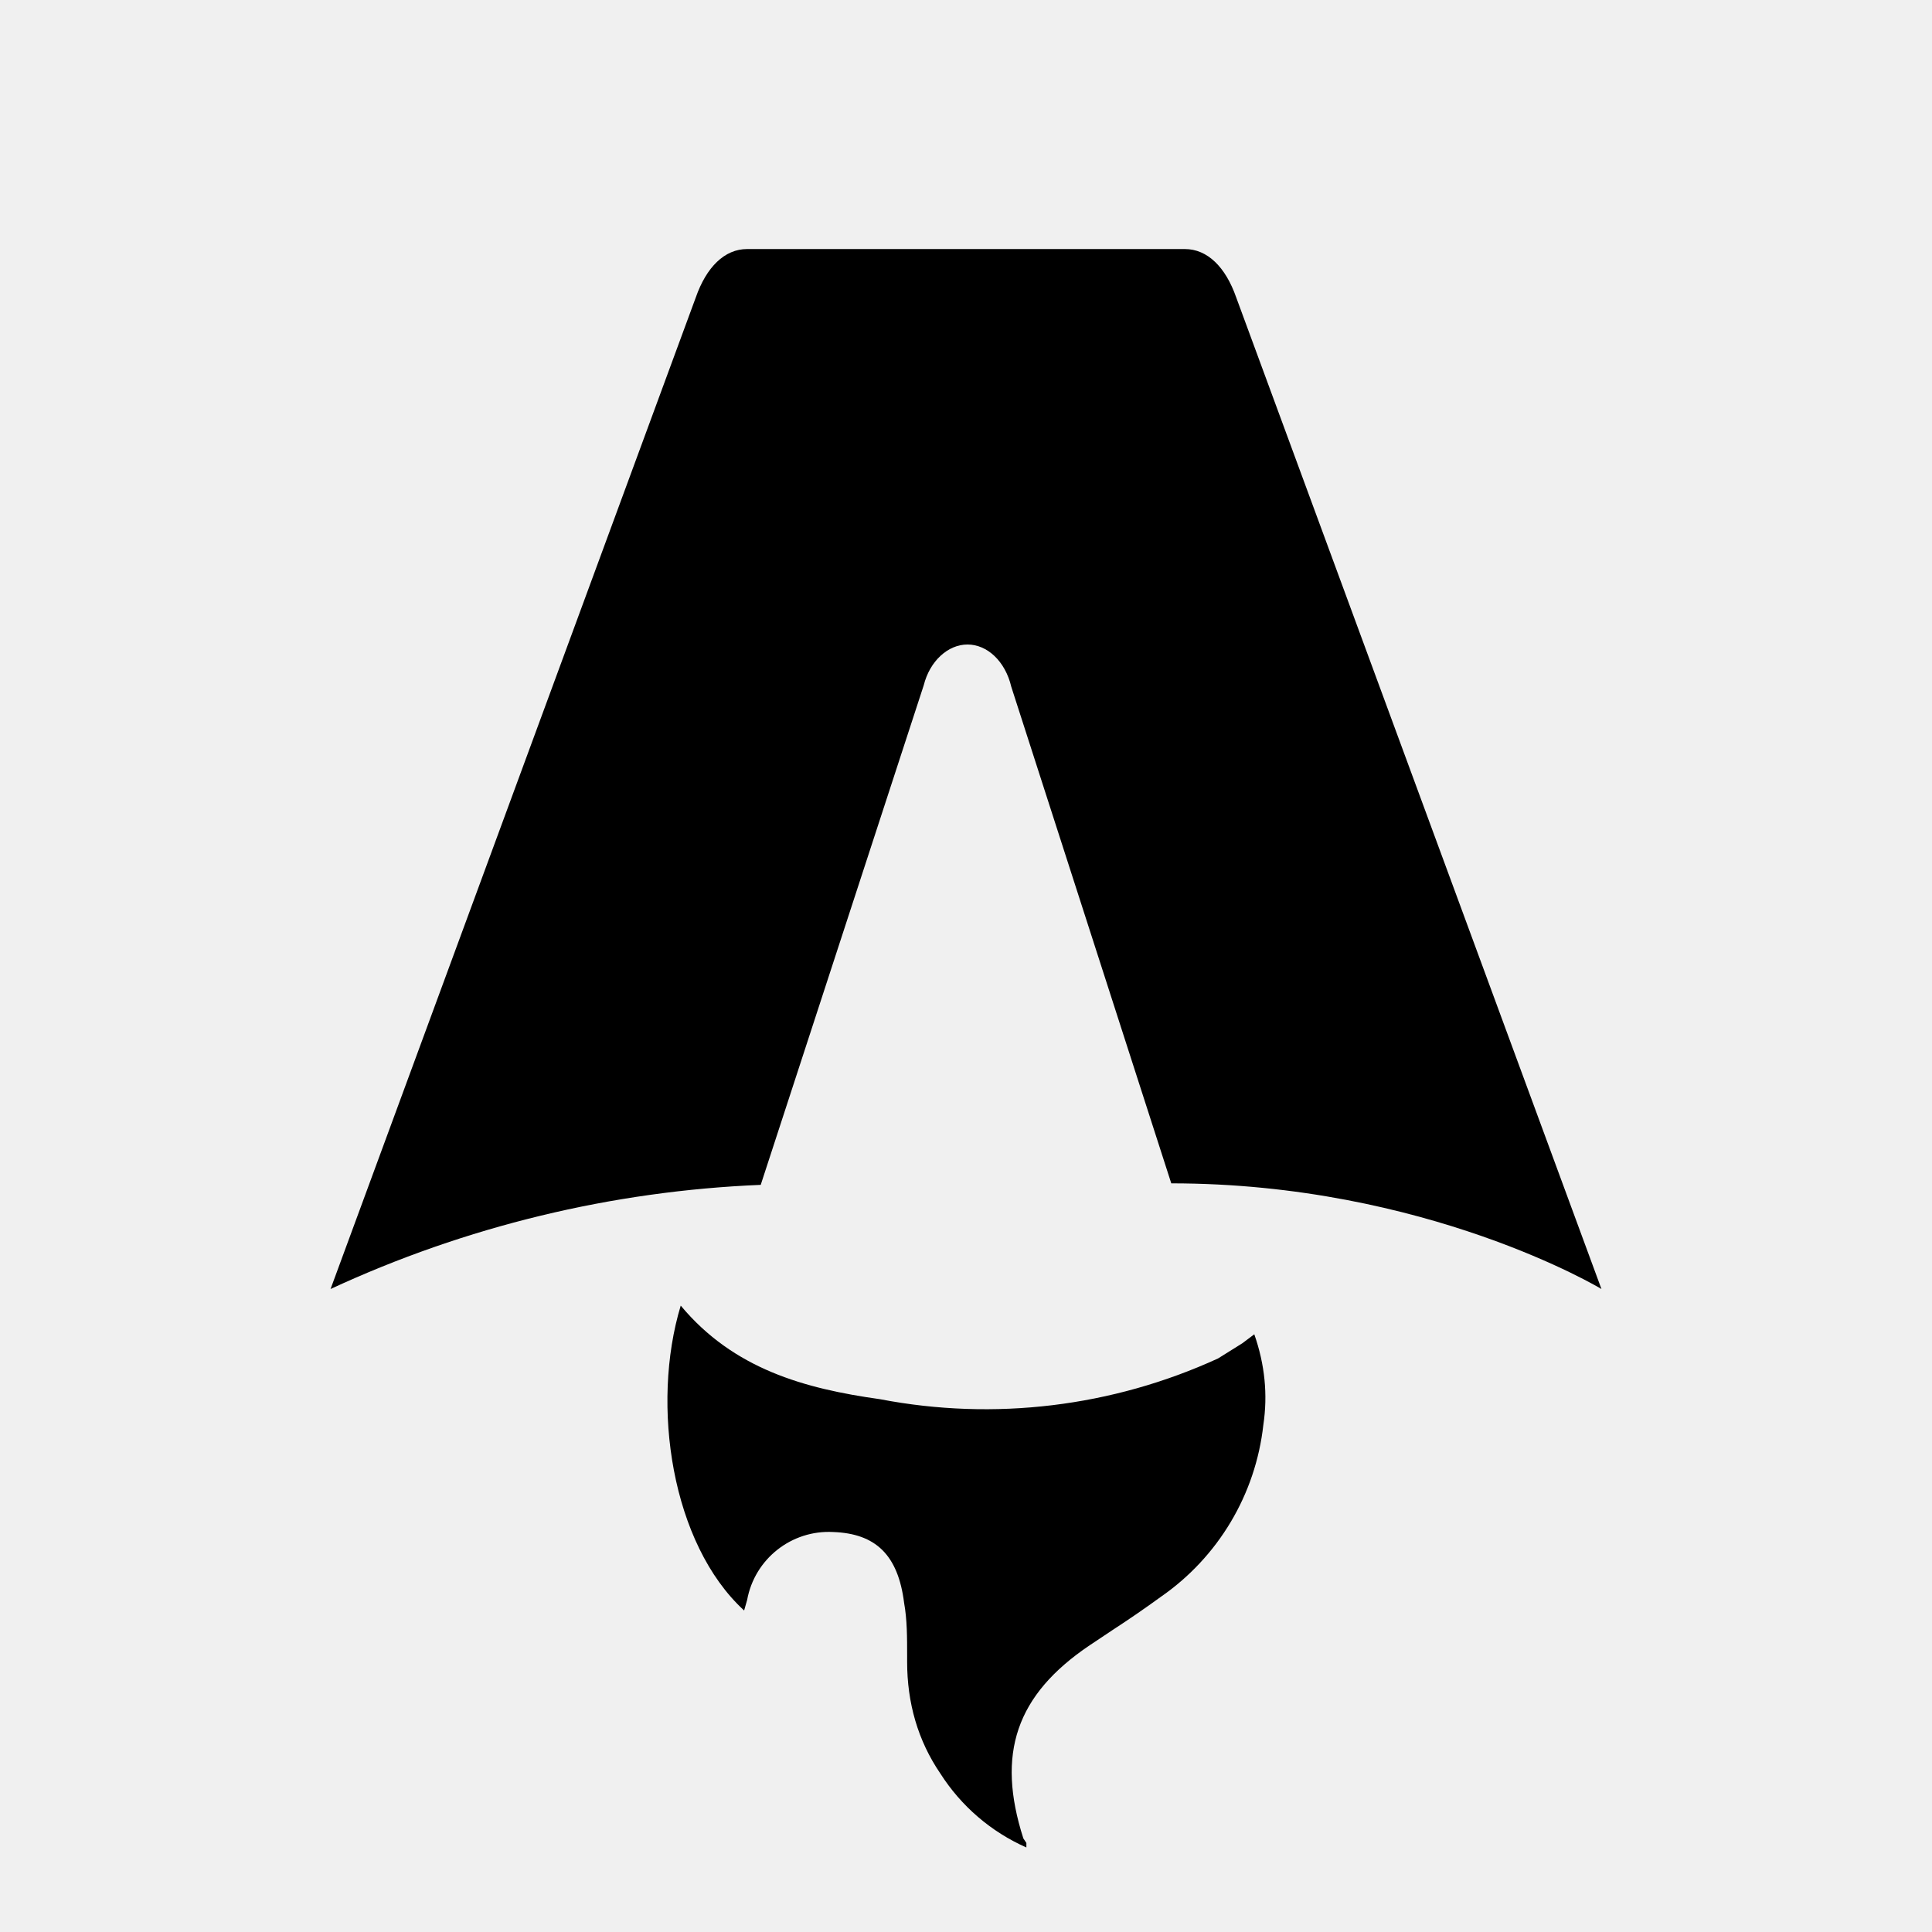
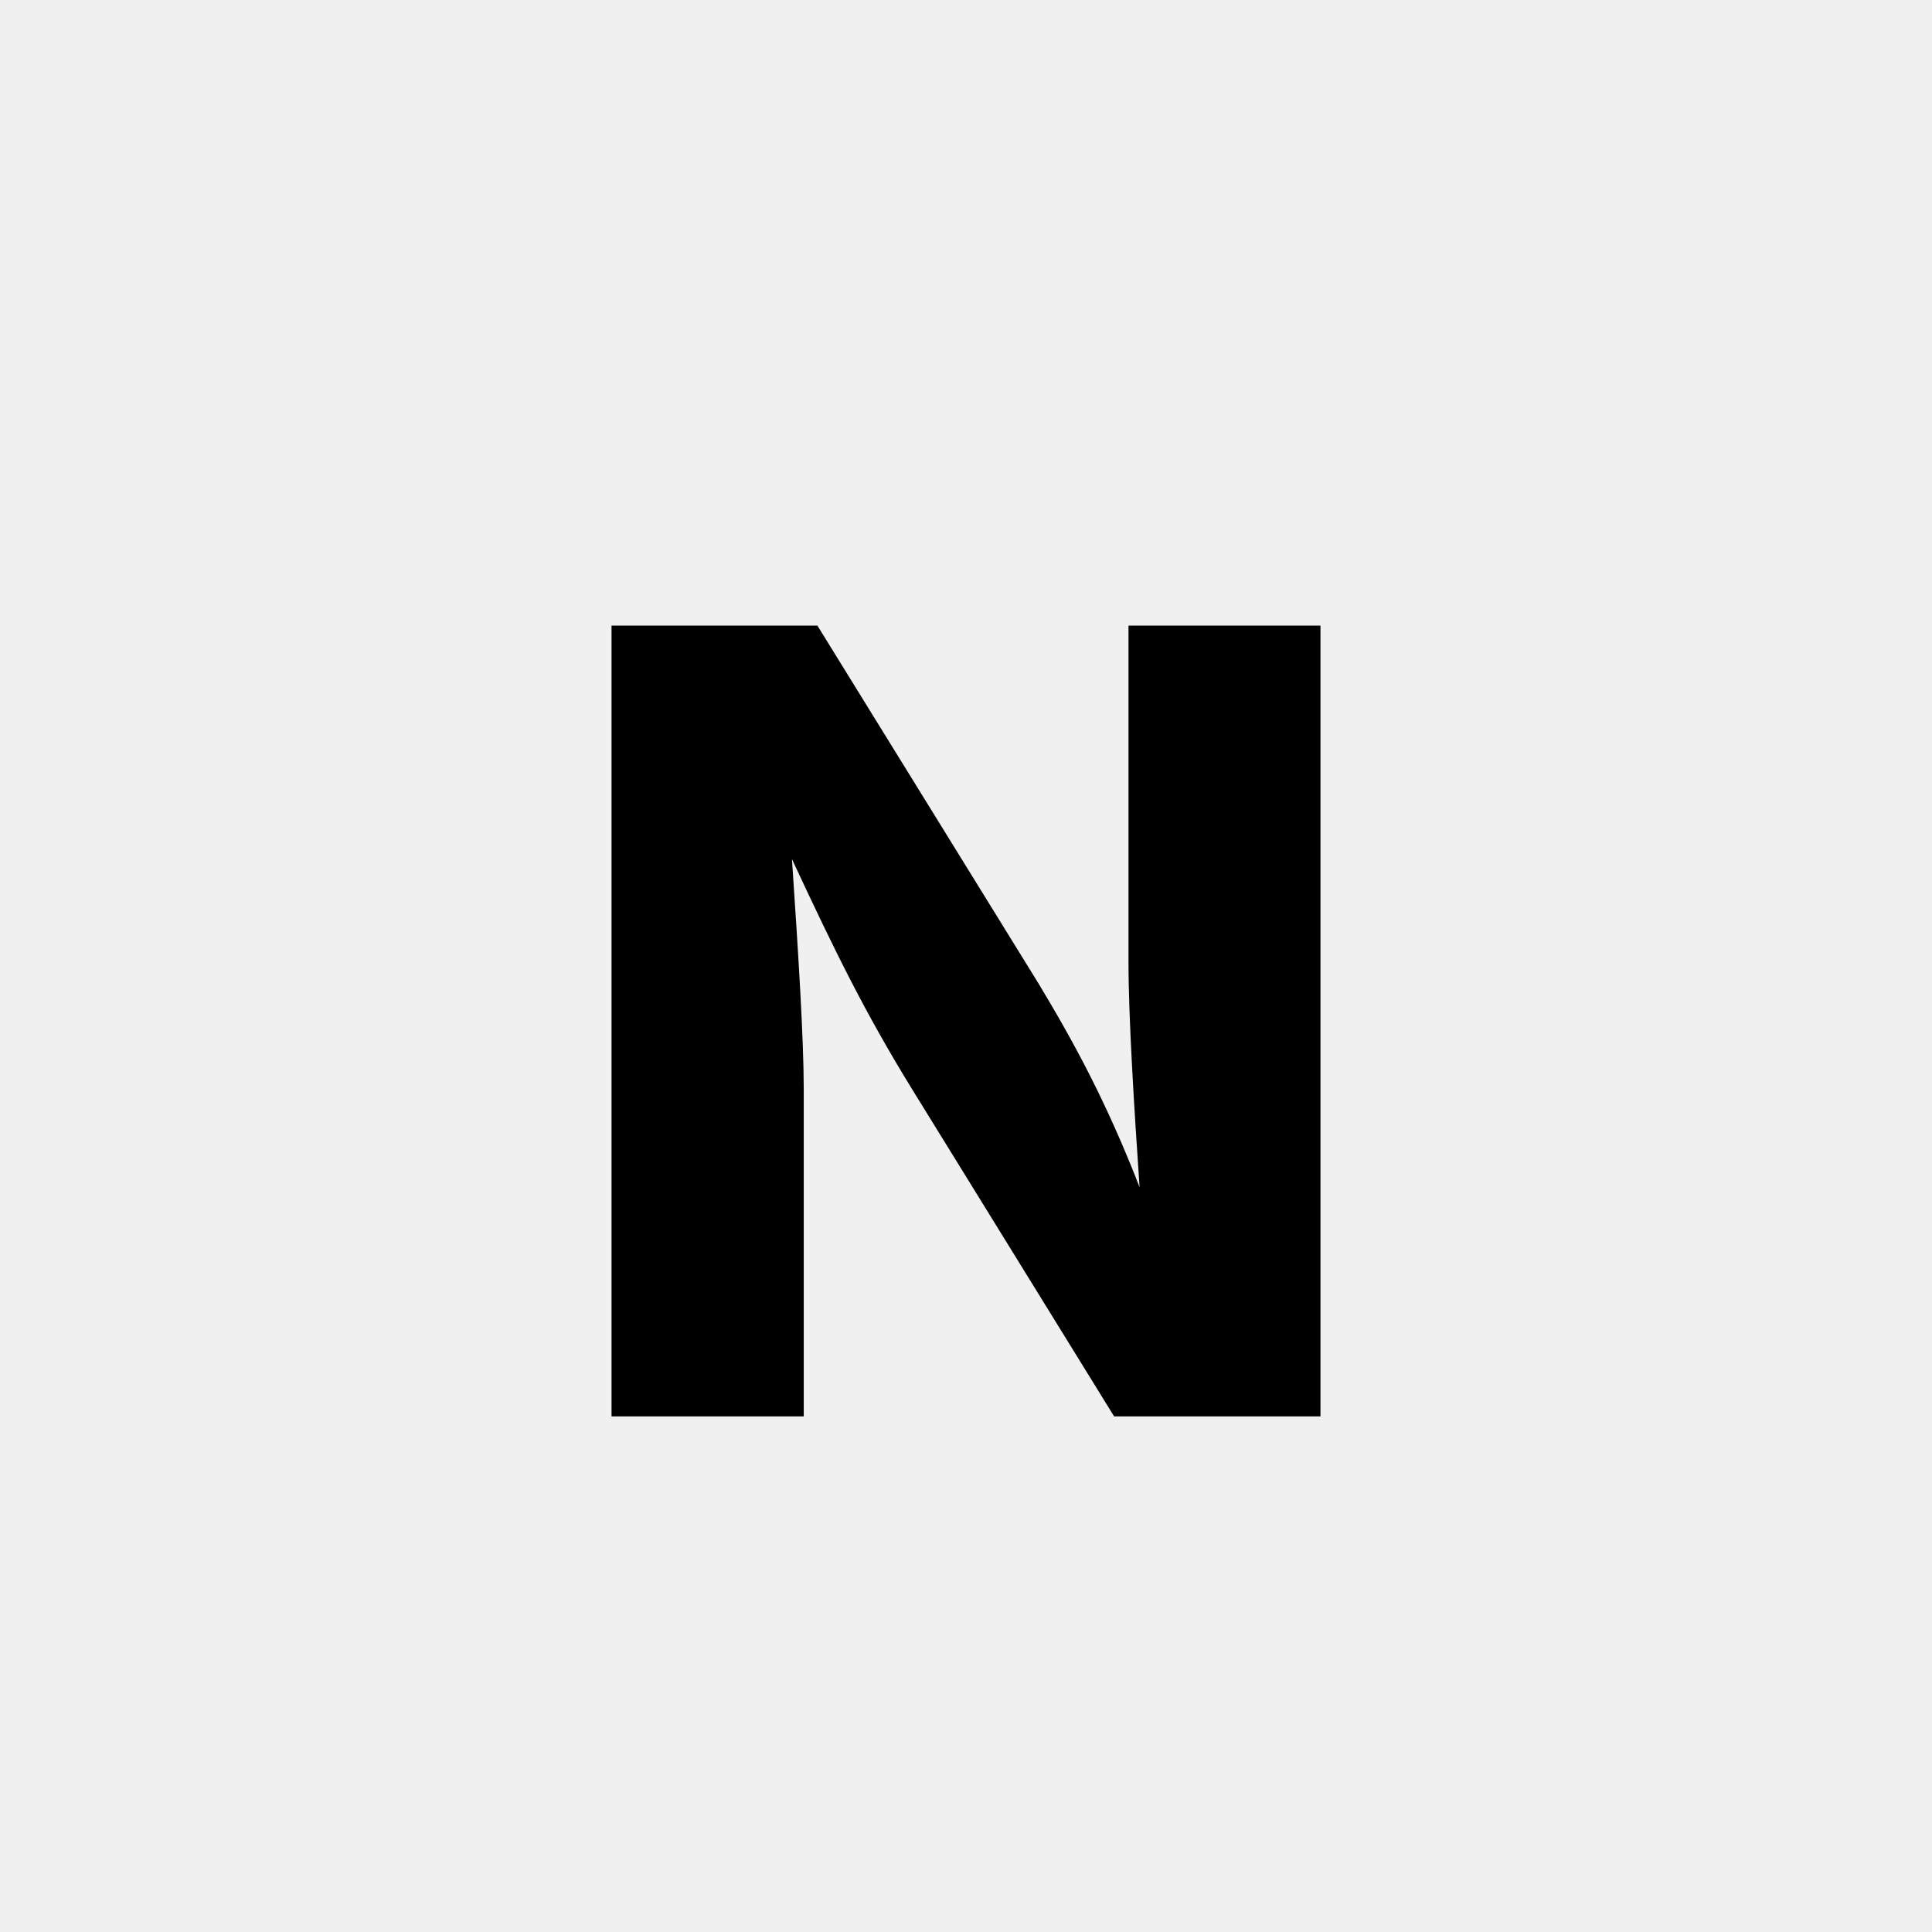
- <svg xmlns="http://www.w3.org/2000/svg" fill="none" viewBox="0 0 128 128">
-   <path d="M50.4 78.5a75.1 75.1 0 0 0-28.5 6.9l24.2-65.7c.7-2 1.9-3.2 3.4-3.2h29c1.5 0 2.7 1.2 3.4 3.2l24.2 65.7s-11.6-7-28.5-7L67 45.5c-.4-1.7-1.6-2.8-2.9-2.8-1.3 0-2.5 1.1-2.9 2.7L50.4 78.5Zm-1.1 28.2Zm-4.2-20.2c-2 6.6-.6 15.8 4.2 20.2a17.5 17.5 0 0 1 .2-.7 5.5 5.5 0 0 1 5.7-4.5c2.8.1 4.3 1.5 4.7 4.7.2 1.1.2 2.3.2 3.5v.4c0 2.7.7 5.2 2.2 7.4a13 13 0 0 0 5.7 4.9v-.3l-.2-.3c-1.8-5.6-.5-9.5 4.4-12.8l1.5-1a73 73 0 0 0 3.2-2.2 16 16 0 0 0 6.8-11.4c.3-2 .1-4-.6-6l-.8.6-1.6 1a37 37 0 0 1-22.4 2.7c-5-.7-9.7-2-13.2-6.2Z" />
+ <svg xmlns="http://www.w3.org/2000/svg" viewBox="0 0 128 128" role="img" aria-labelledby="title desc">
+   <circle cx="64" cy="64" r="60" fill="none" />
+   <text x="50%" y="52%" text-anchor="middle" dominant-baseline="middle" font-family="Inter, system-ui, -apple-system, 'Segoe UI', Roboto, 'Helvetica Neue', Arial" font-weight="800" font-size="72" letter-spacing="0" fill="currentColor" style="paint-order:stroke fill markers;">
+     N
+   </text>
  <style>
-         path { fill: #000; }
-         @media (prefers-color-scheme: dark) {
-             path { fill: #FFF; }
-         }
-     </style>
+     /* default color for the glyph */
+     svg { color: #000; }
+ 
+     /* switch to white in dark mode */
+     @media (prefers-color-scheme: dark) {
+       svg { color: #fff; }
+     }
+   </style>
</svg>
